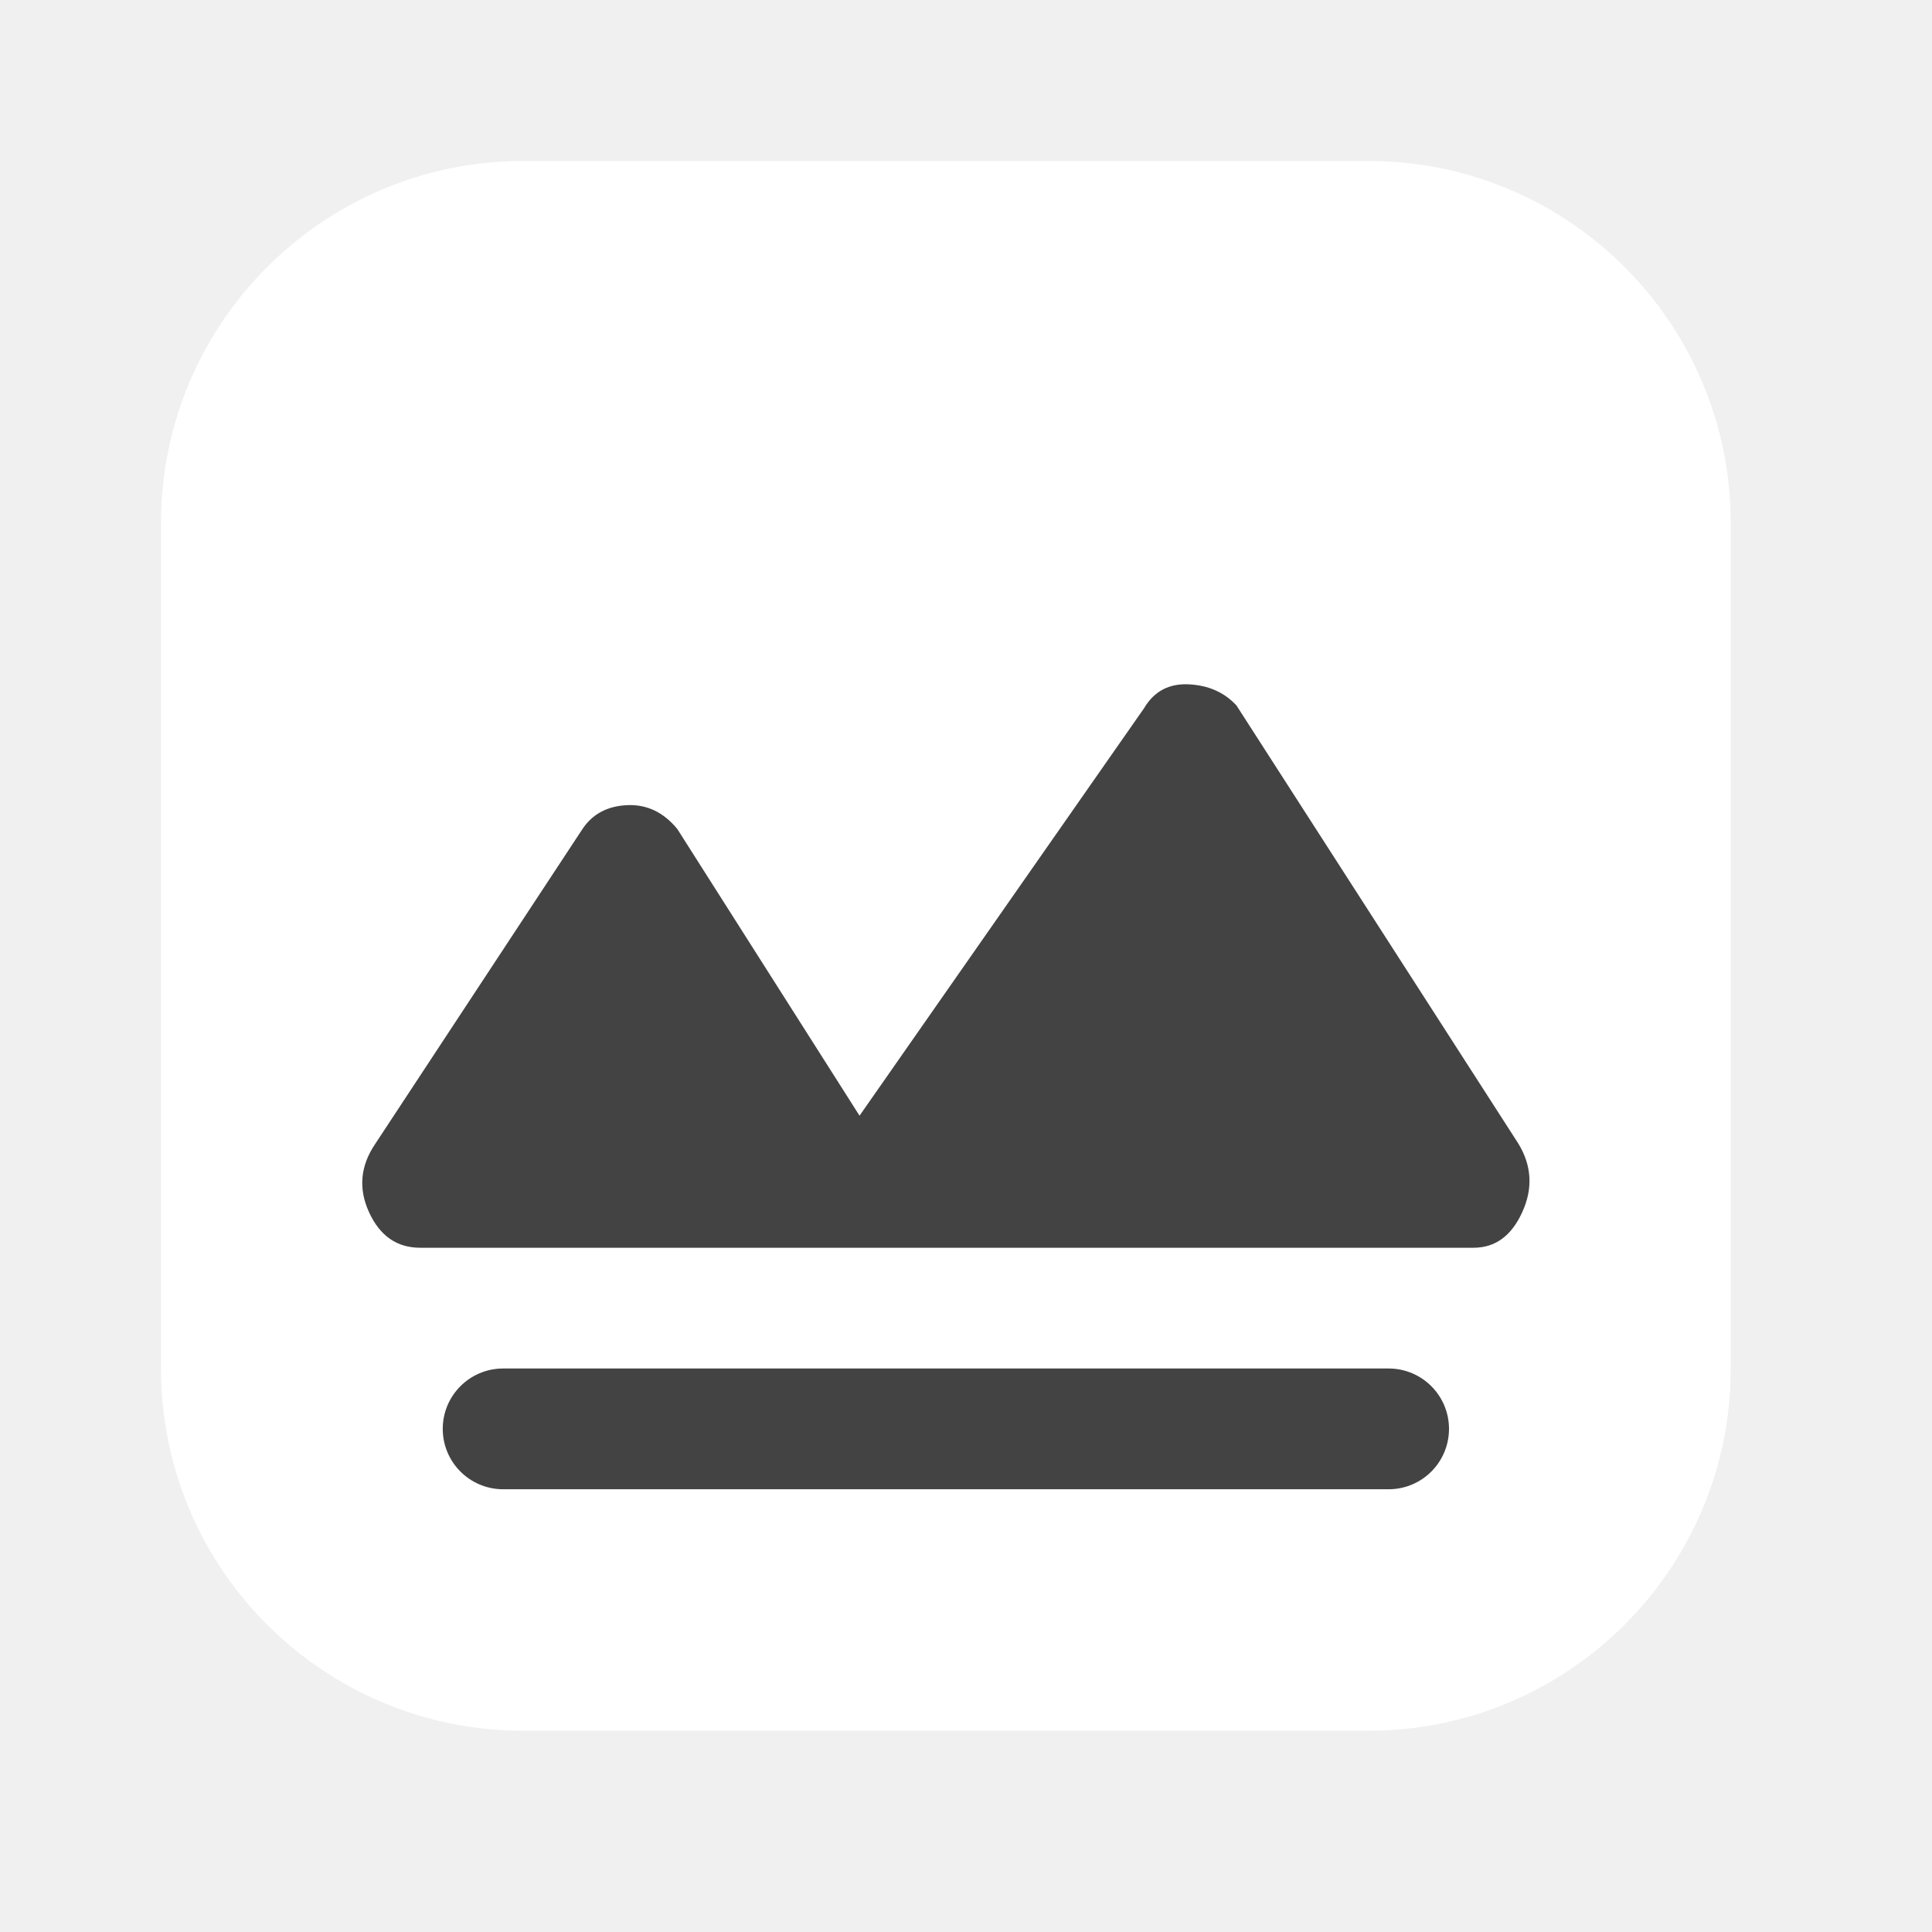
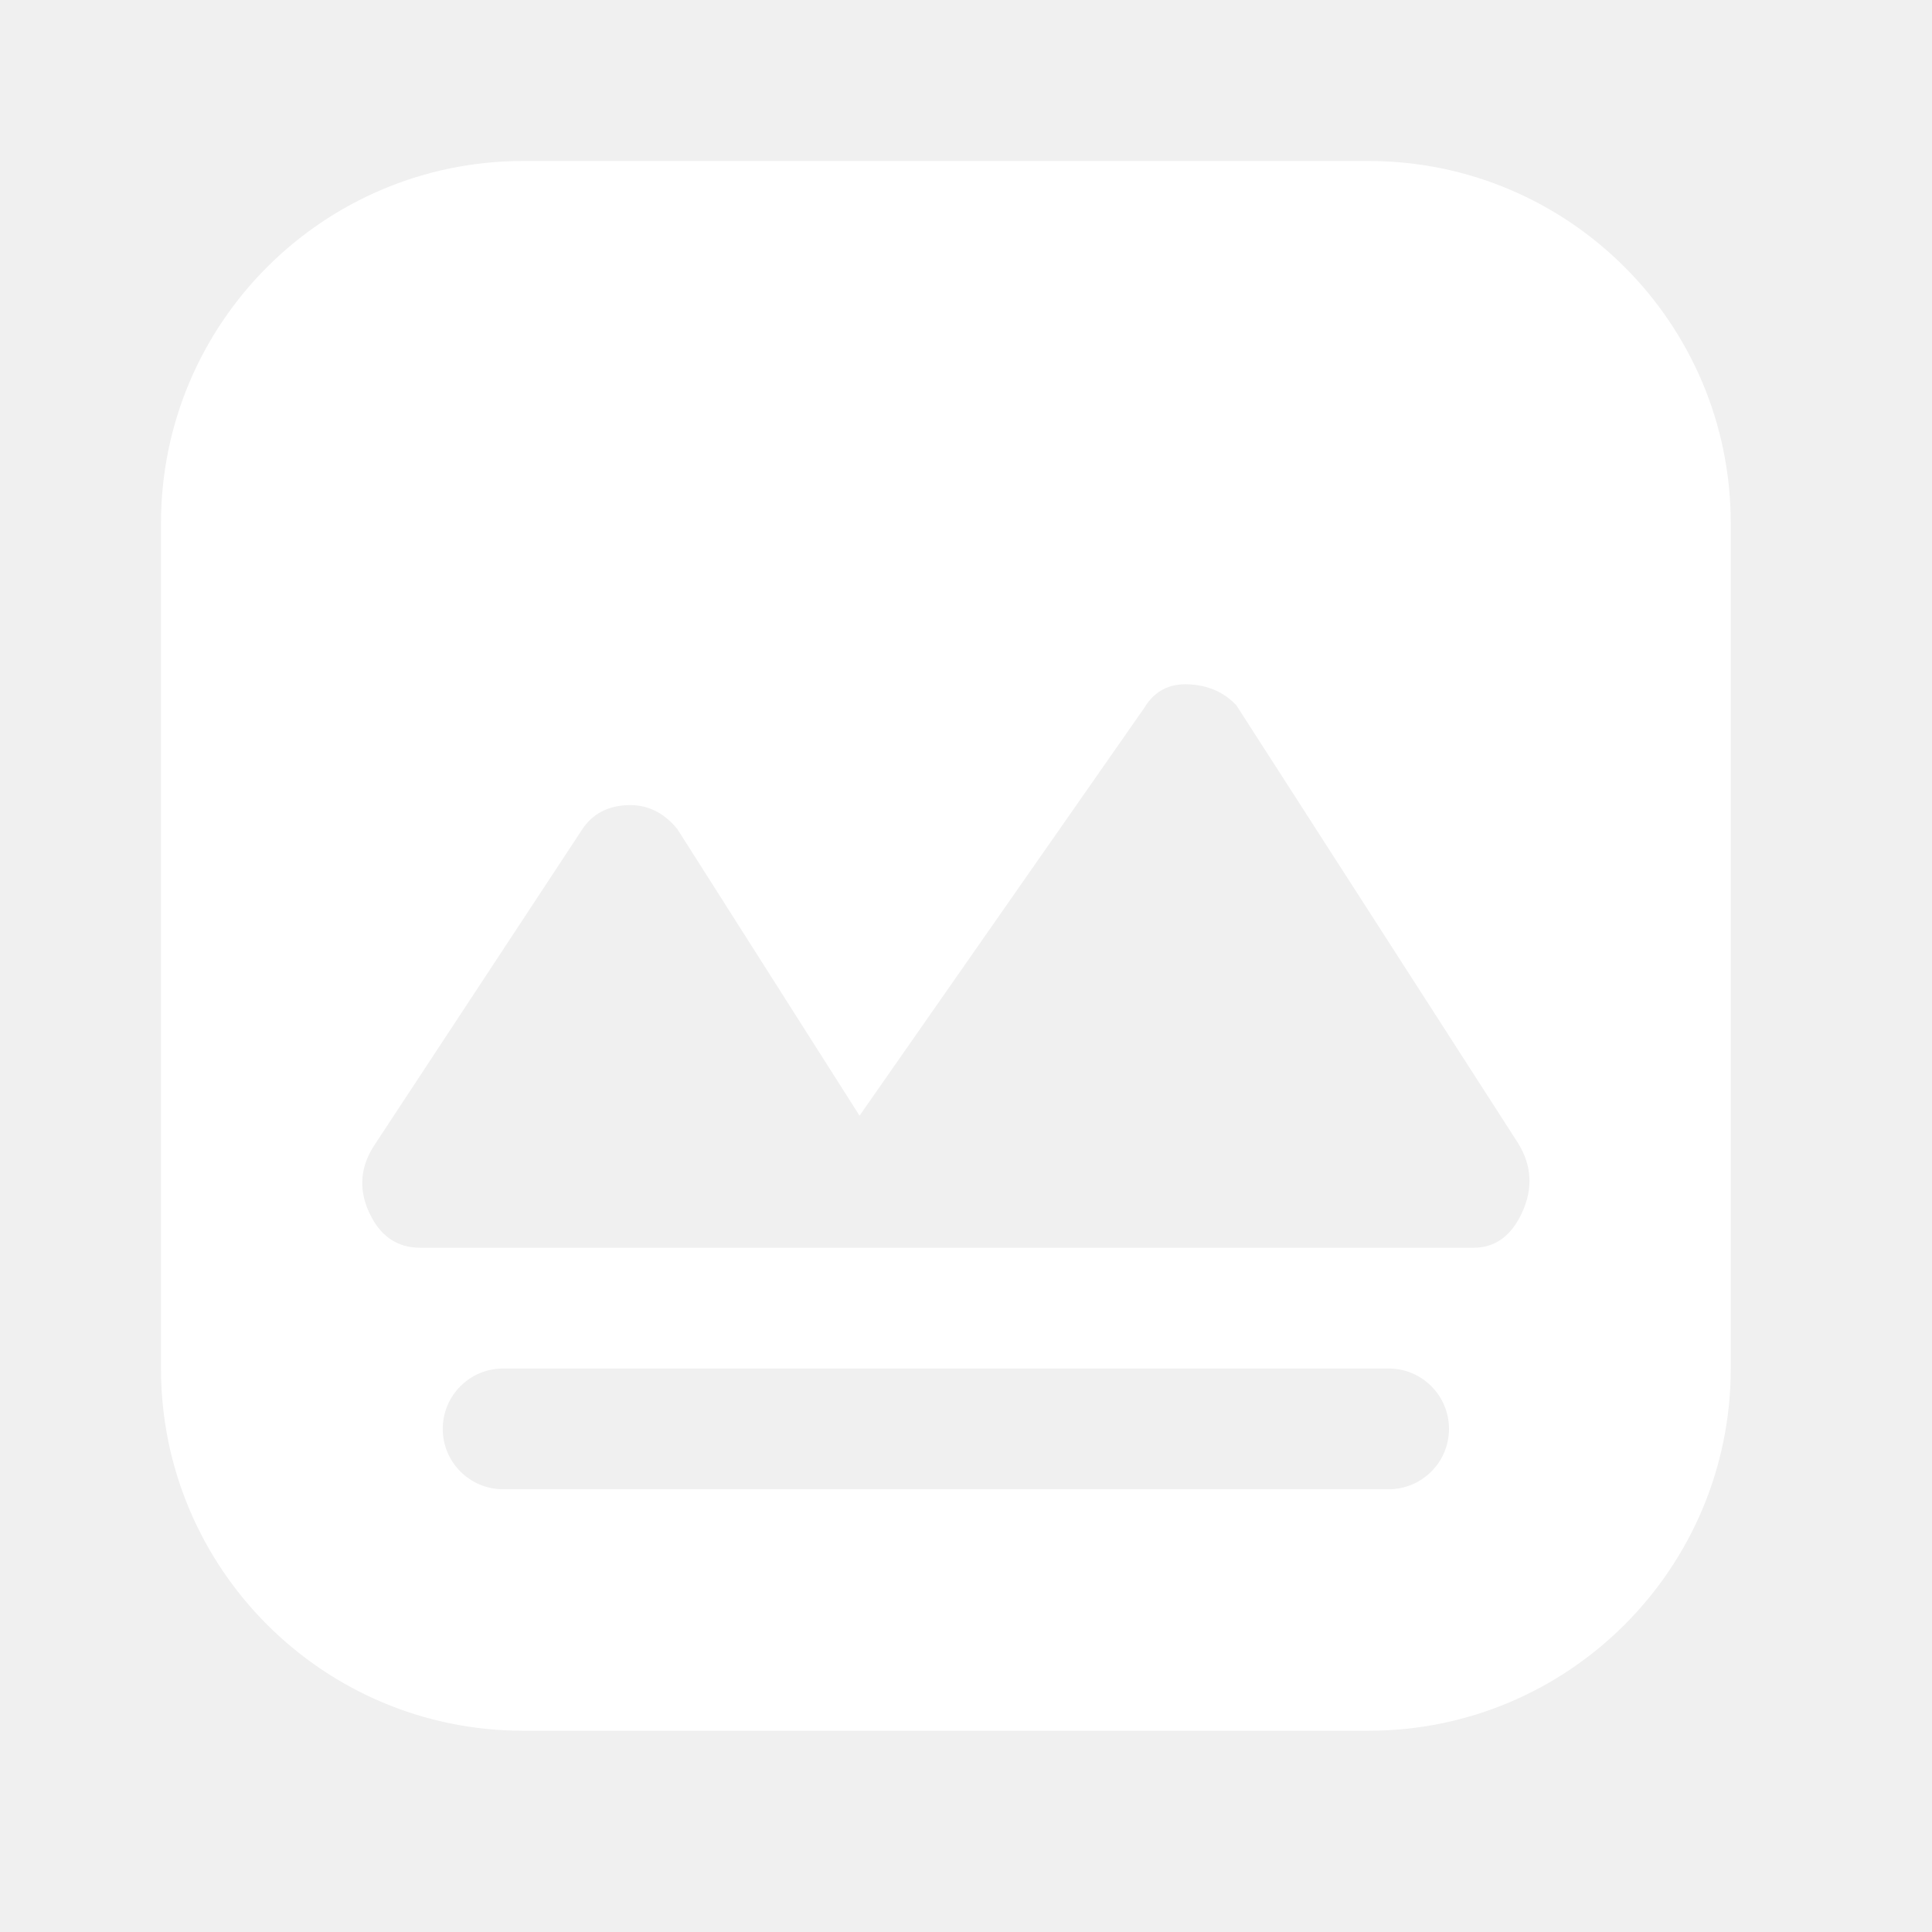
<svg xmlns="http://www.w3.org/2000/svg" width="48" height="48" viewBox="0 0 48 48" fill="none">
-   <rect x="4" y="4" width="39" height="39" rx="9" fill="white" />
-   <rect x="11" y="34" width="25" height="3" rx="1.5" fill="#434343" />
-   <path d="M10.44 31H36.61C37.148 31 37.551 30.706 37.819 30.118C38.088 29.531 38.057 28.964 37.726 28.417L30.719 17.526C30.416 17.2 30.021 17.025 29.531 17.002C29.041 16.979 28.672 17.176 28.424 17.595L21.355 27.719L16.828 20.597C16.484 20.178 16.068 19.981 15.578 20.004C15.088 20.027 14.719 20.225 14.471 20.597L9.324 28.417C8.952 28.964 8.9 29.531 9.169 30.118C9.438 30.706 9.862 31 10.44 31Z" fill="#434343" />
+   <path fill-rule="evenodd" clip-rule="evenodd" d="M4 13C4 8.029 8.029 4 13 4H34C38.971 4 43 8.029 43 13V34C43 38.971 38.971 43 34 43H13C8.029 43 4 38.971 4 34V13ZM11 35.5C11 34.672 11.672 34 12.5 34H34.5C35.328 34 36 34.672 36 35.5C36 36.328 35.328 37 34.5 37H12.5C11.672 37 11 36.328 11 35.5ZM36.61 31H10.44C9.862 31 9.438 30.706 9.169 30.118C8.9 29.531 8.952 28.964 9.324 28.417L14.471 20.597C14.719 20.225 15.088 20.027 15.578 20.004C16.068 19.981 16.484 20.178 16.828 20.597L21.355 27.719L28.424 17.595C28.672 17.176 29.041 16.979 29.531 17.002C30.021 17.025 30.416 17.2 30.719 17.526L37.726 28.417C38.057 28.964 38.088 29.531 37.819 30.118C37.551 30.706 37.148 31 36.61 31Z" fill="white" />
</svg>
